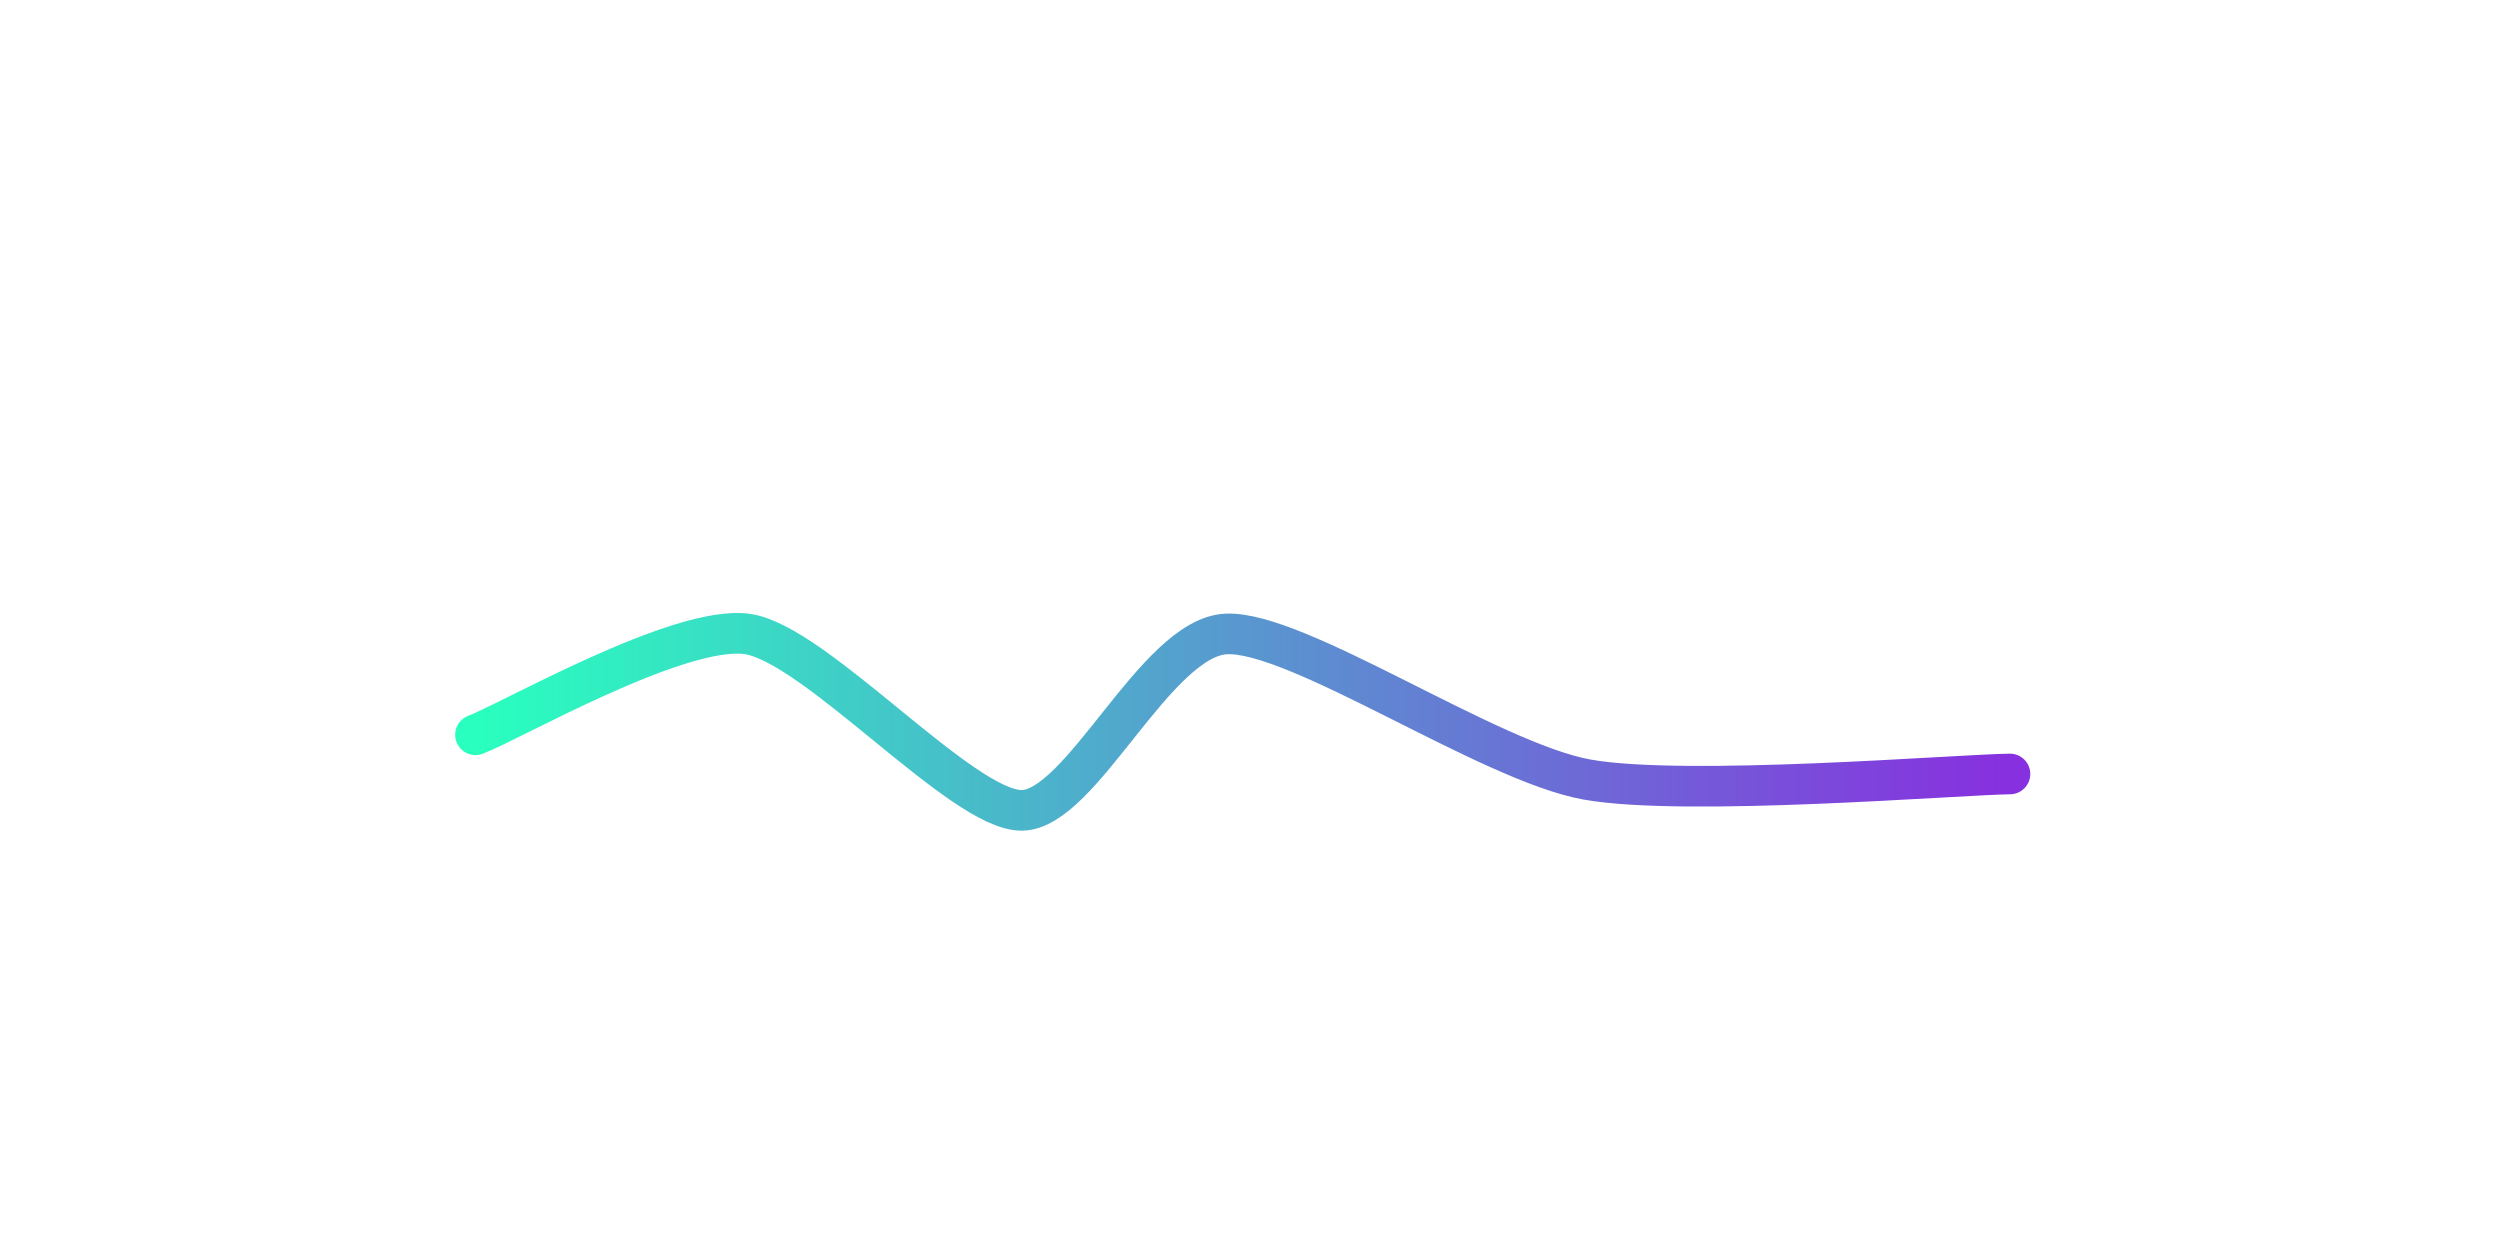
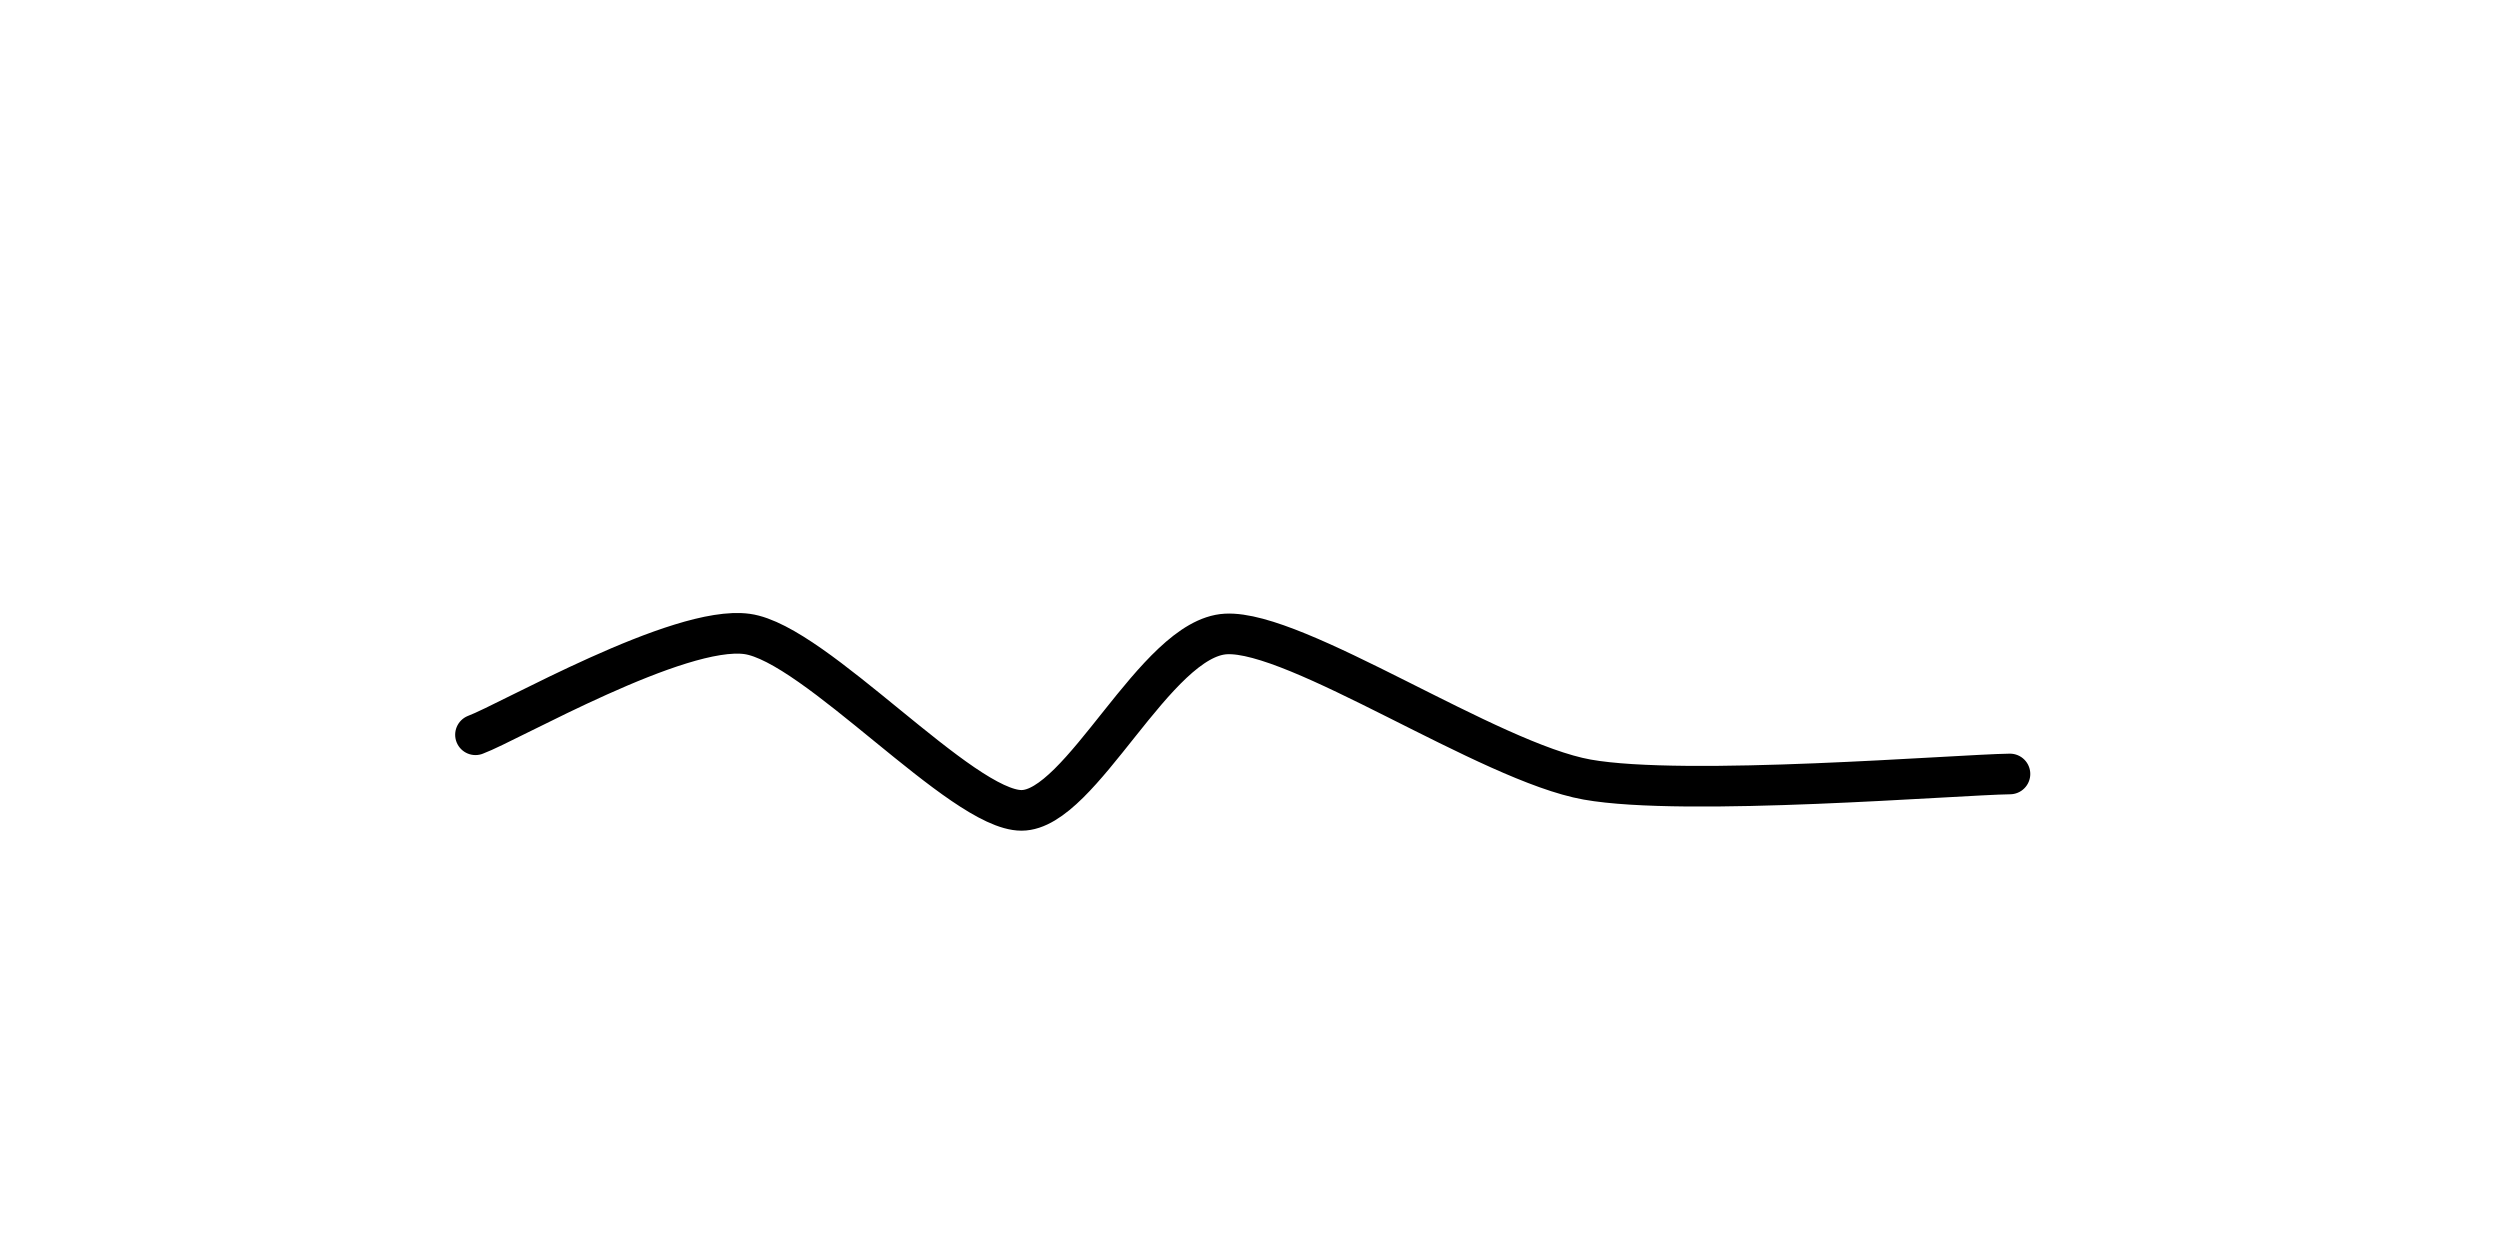
<svg xmlns="http://www.w3.org/2000/svg" version="1.1" viewBox="0 0 800 400">
  <path d="M152.151,235.125C163.015,231.093,217.227,199.843,239.068,202.867C260.909,205.892,307.728,259.319,326.882,259.319C346.035,259.319,369.668,204.099,392.294,202.867C414.919,201.635,476.523,243.862,507.885,249.462C539.247,255.063,626.277,247.894,643.19,247.67" fill="none" stroke-width="13" stroke="url(&quot;#SvgjsLinearGradient1006&quot;)" stroke-linecap="round" />
  <defs>
    <linearGradient id="SvgjsLinearGradient1006">
-       <stop stop-color="hsl(162, 100%, 58%)" offset="0" />
-       <stop stop-color="hsl(270, 73%, 53%)" offset="1" />
+       <stop stopColor="hsl(162, 100%, 58%)" offset="0" />
+       <stop stopColor="hsl(270, 73%, 53%)" offset="1" />
    </linearGradient>
  </defs>
</svg>
